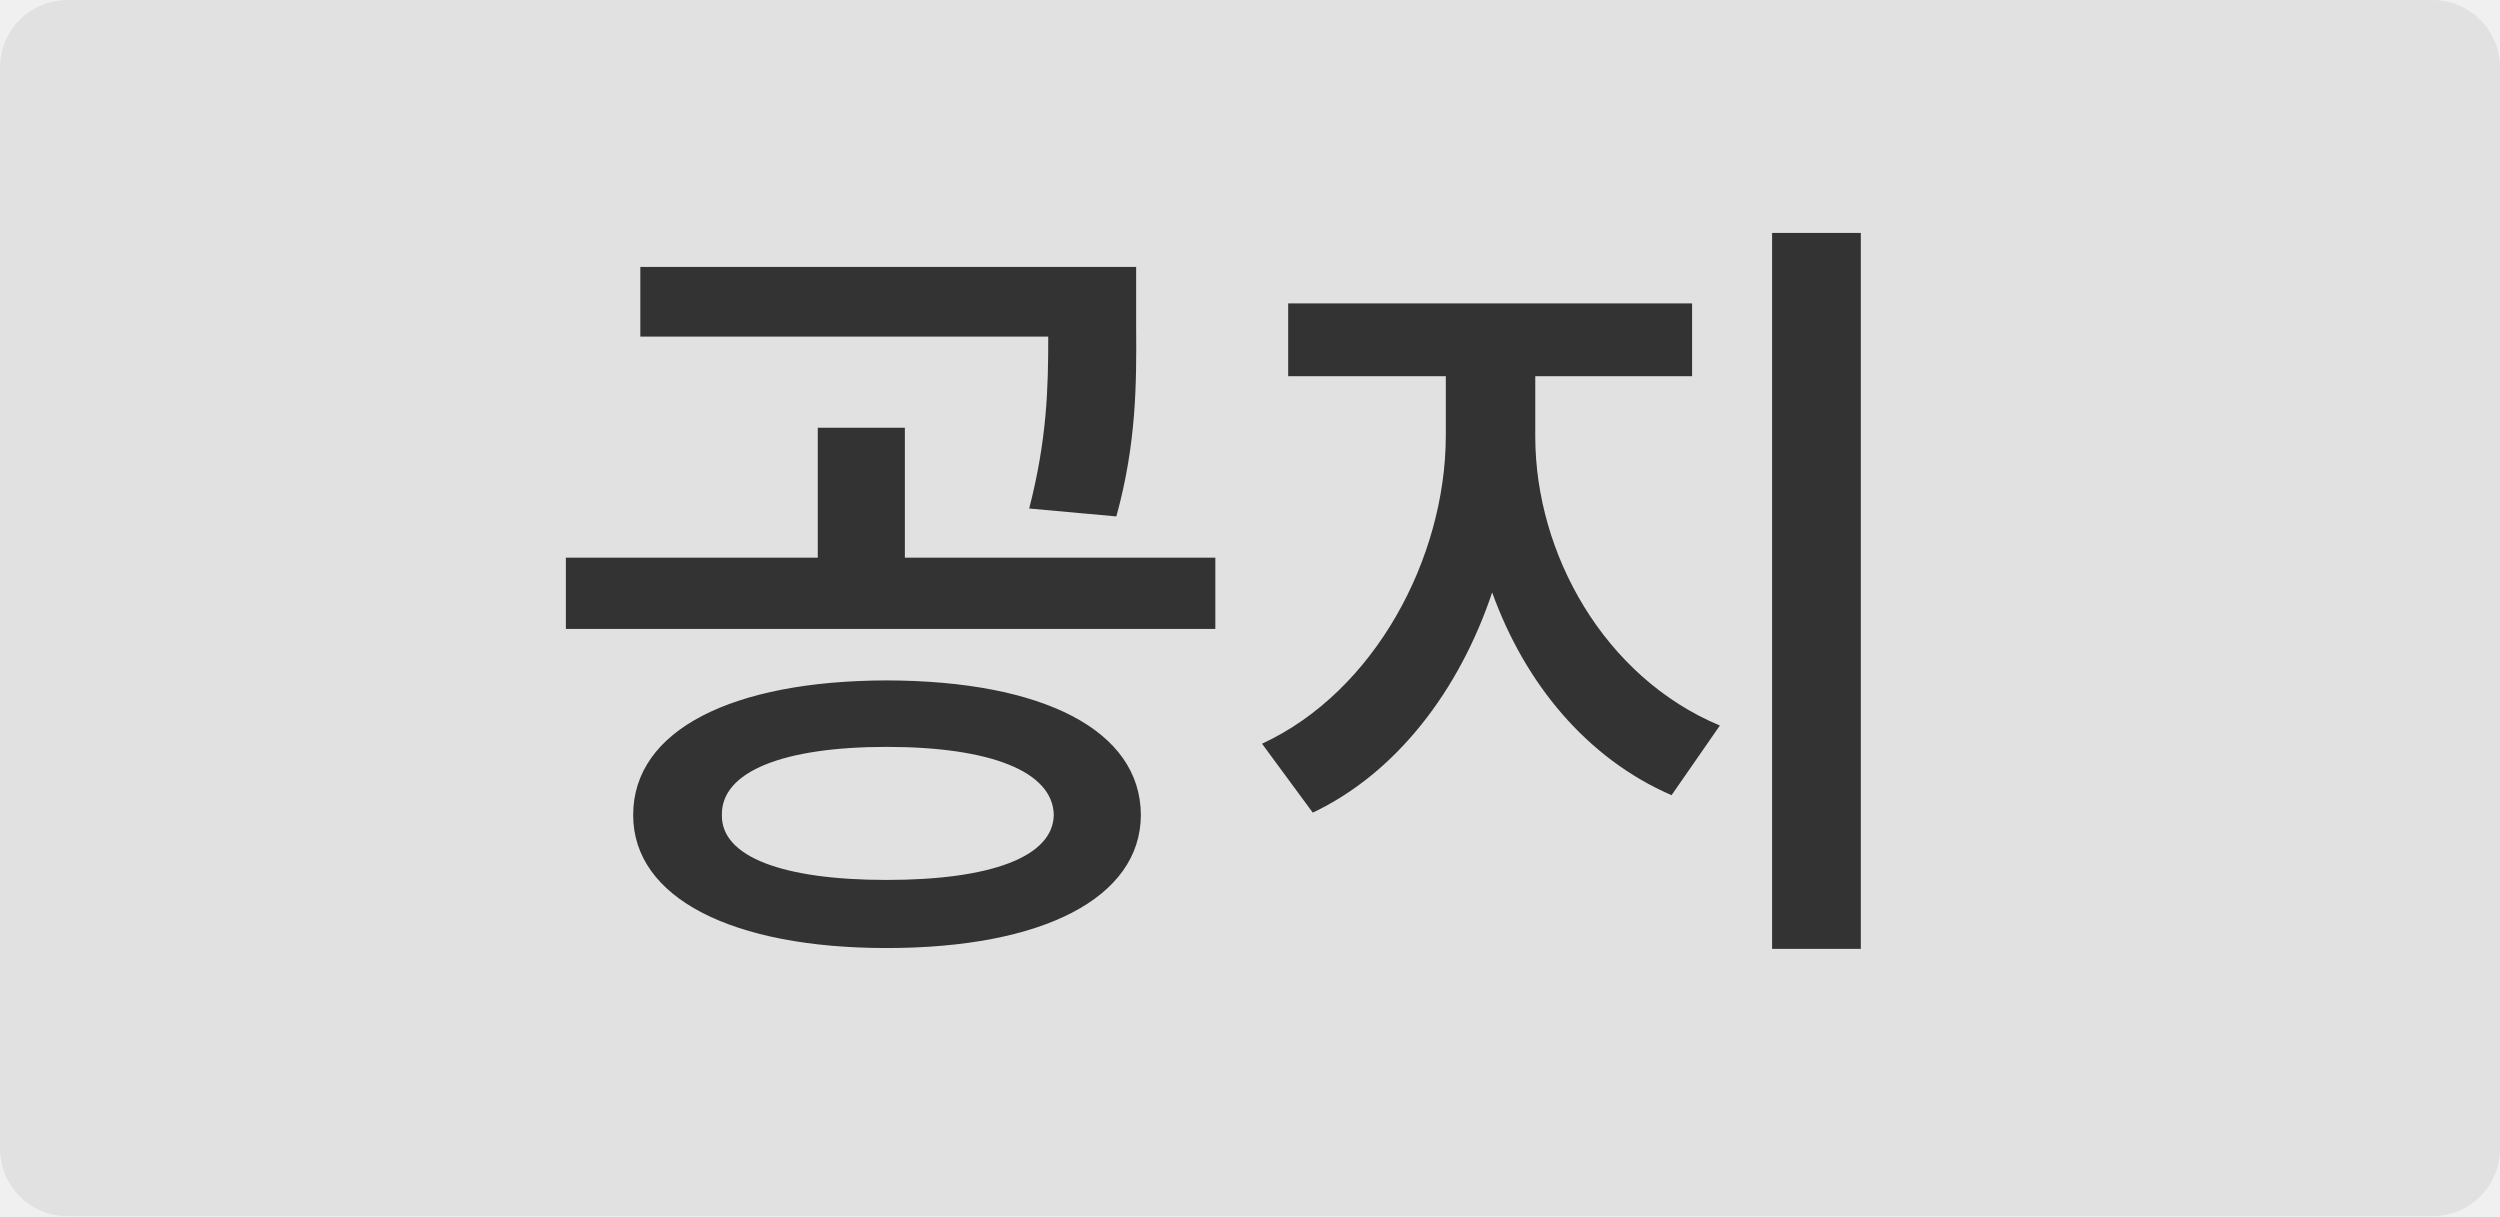
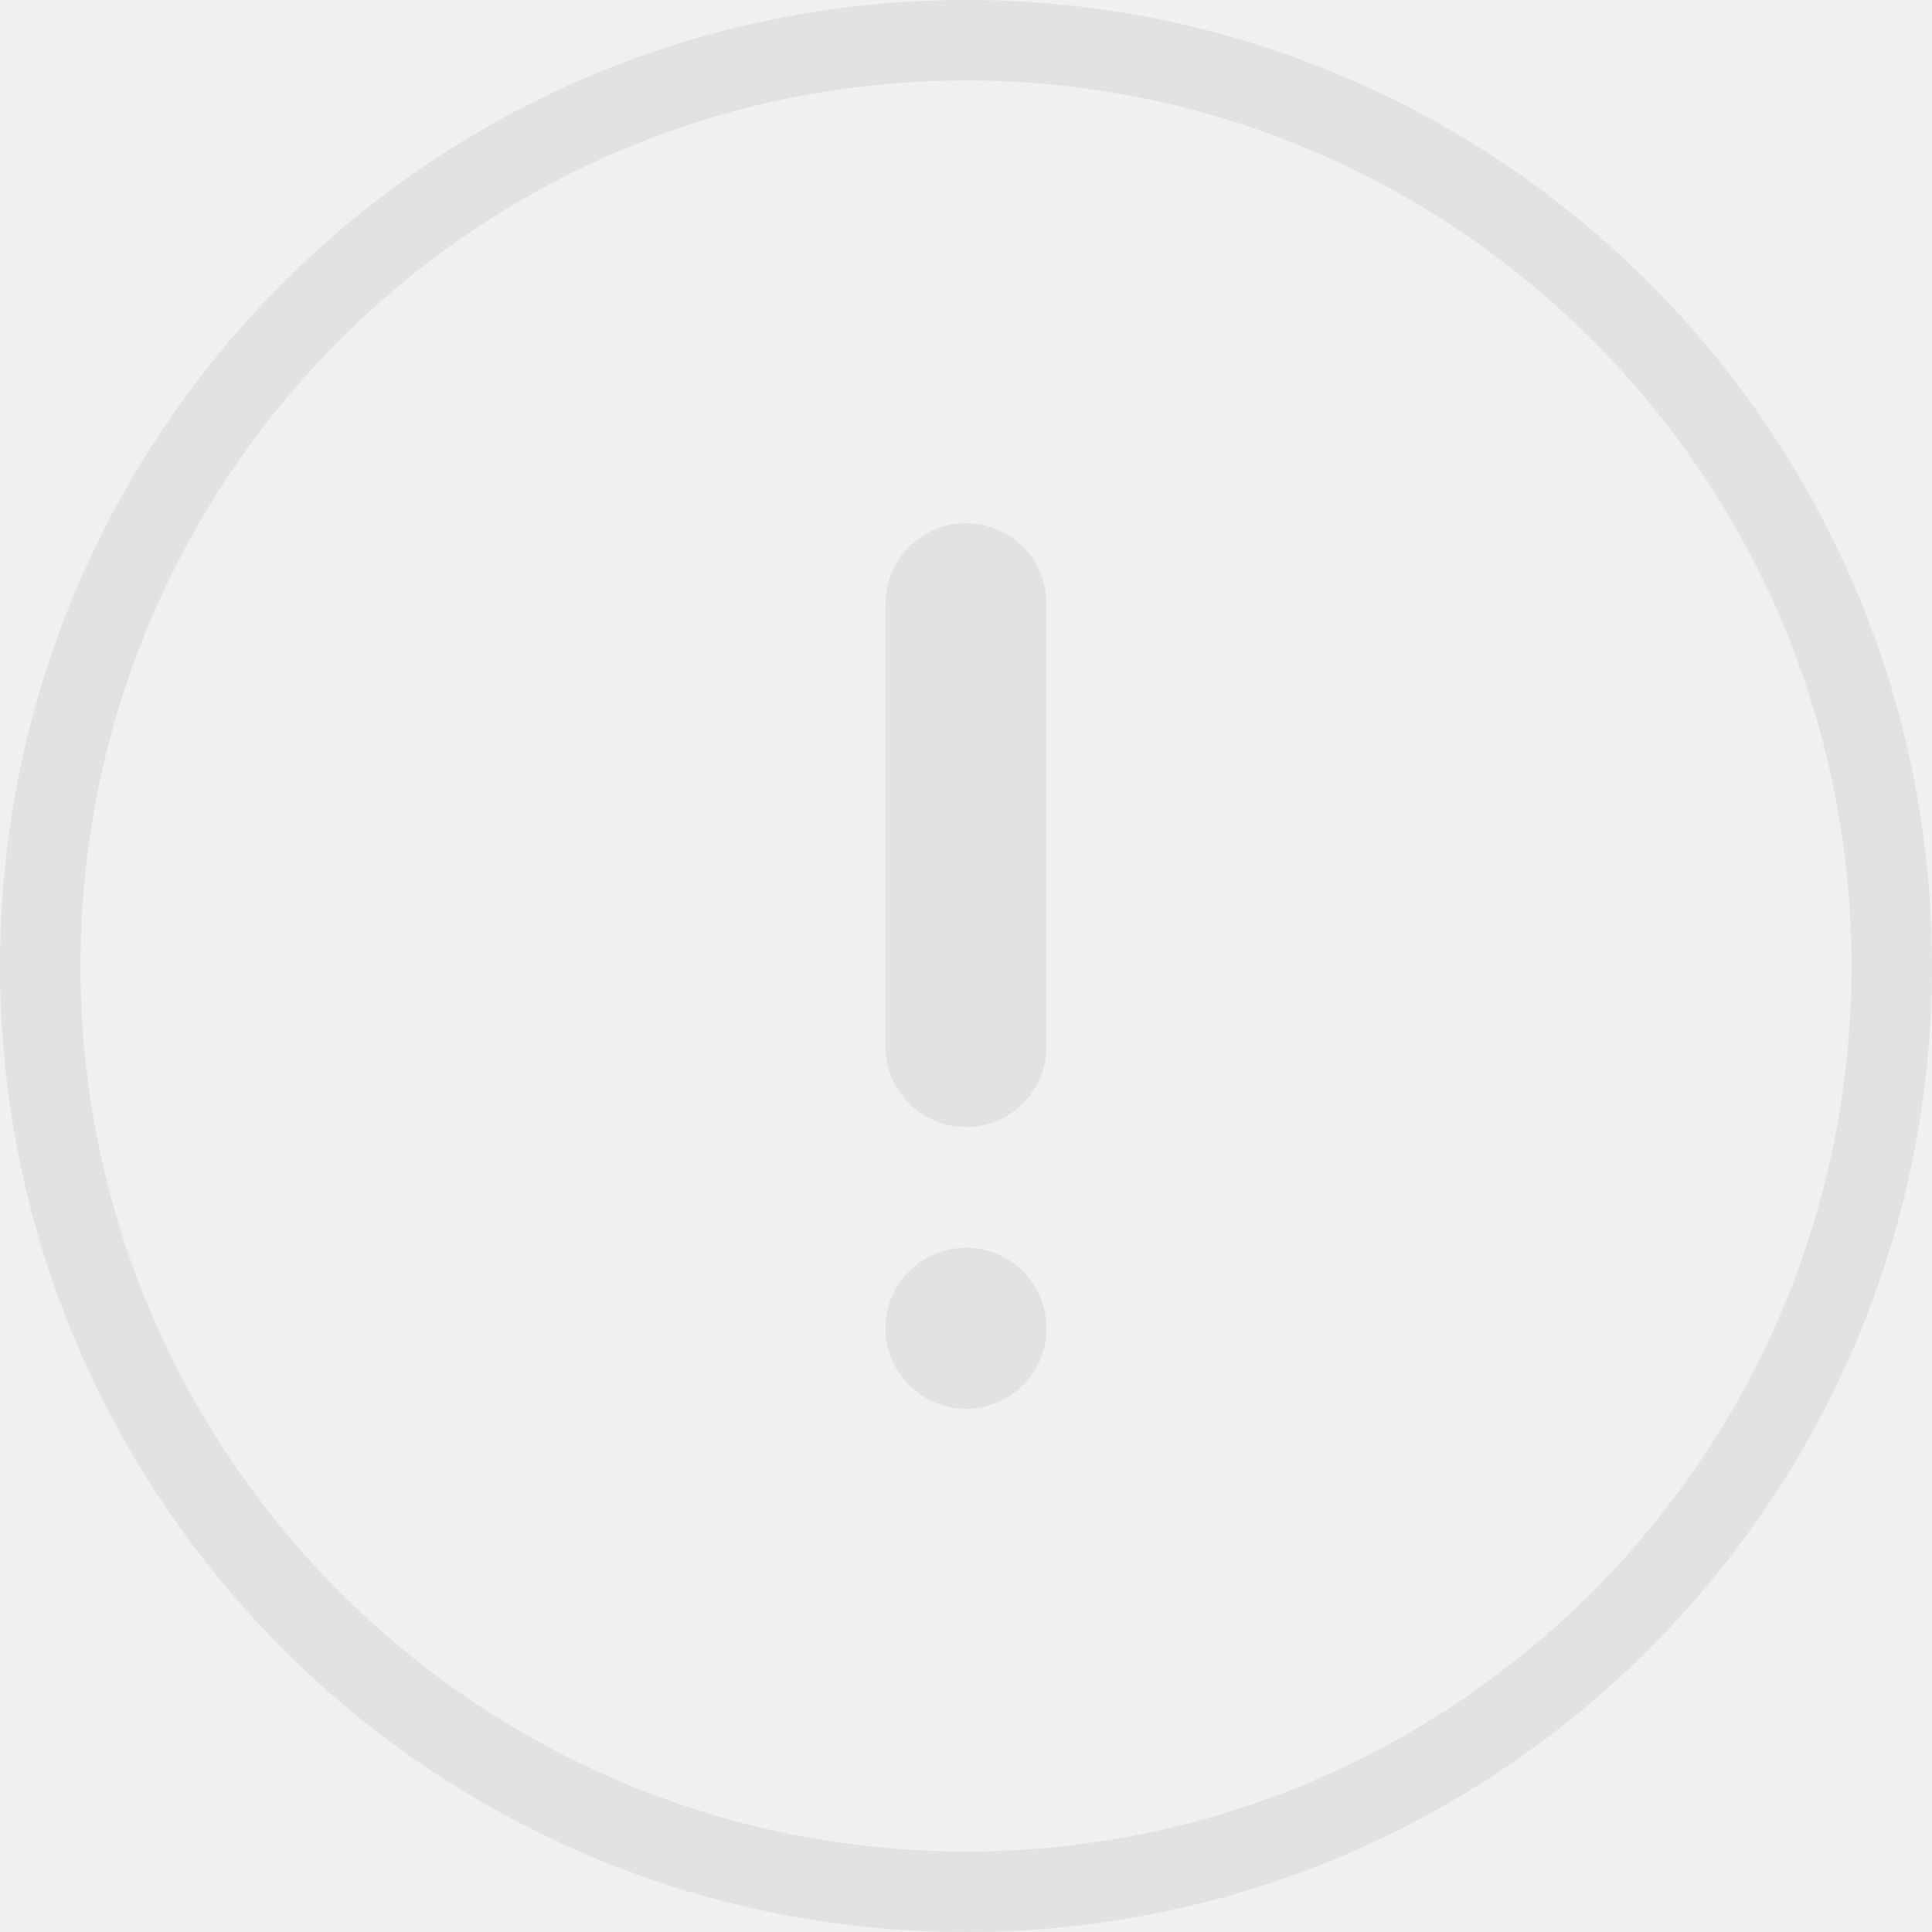
- <svg xmlns="http://www.w3.org/2000/svg" width="37" height="18" viewBox="0 0 37 18" fill="none">
-   <rect width="37" height="18" rx="1" fill="#E1E1E1" />
-   <path d="M13.122 10.07C10.842 10.075 9.371 10.802 9.371 12.062C9.371 13.293 10.842 14.031 13.122 14.031C15.426 14.031 16.879 13.293 16.885 12.062C16.879 10.802 15.426 10.075 13.122 10.07ZM8.375 9.308H17.987V8.253H13.392V6.33H12.103V8.253H8.375V9.308ZM9.477 4.982H15.514C15.514 5.75 15.496 6.5 15.232 7.526L16.522 7.643C16.821 6.559 16.821 5.668 16.815 4.83V3.951H9.477V4.982ZM10.684 12.062C10.672 11.418 11.593 11.054 13.122 11.054C14.658 11.054 15.584 11.418 15.596 12.062C15.584 12.684 14.658 13.023 13.122 13.023C11.593 13.023 10.672 12.684 10.684 12.062ZM22.722 6.459V5.568H25.043V4.49H19.065V5.568H21.398V6.459C21.392 8.259 20.349 10.234 18.678 11.007L19.429 12.027C20.665 11.441 21.597 10.222 22.084 8.768C22.57 10.117 23.484 11.224 24.739 11.769L25.454 10.738C23.742 10.023 22.722 8.194 22.722 6.459ZM26.227 14.043H27.54V3.447H26.227V14.043Z" fill="#333333" />
+ <svg xmlns="http://www.w3.org/2000/svg" width="48" height="48" viewBox="0 0 48 48" fill="none">
+   <g clip-path="url(#clip0_61_3806)">
+     <path d="M24 47C36.703 47 47 36.703 47 24C47 11.297 36.703 1 24 1C11.297 1 1 11.297 1 24C1 36.703 11.297 47 24 47Z" stroke="#E2E2E2" stroke-width="2" />
+     <path fill-rule="evenodd" clip-rule="evenodd" d="M24 13C25.105 13 26 13.895 26 15V26C26 27.105 25.105 28 24 28C22.895 28 22 27.105 22 26V15C22 13.895 22.895 13 24 13ZM24 31C25.105 31 26 31.895 26 33C26 34.105 25.105 35 24 35C22.895 35 22 34.105 22 33C22 31.895 22.895 31 24 31Z" fill="#E2E2E2" />
+   </g>
+   <defs>
+     <clipPath id="clip0_61_3806">
+       <rect width="48" height="48" fill="white" />
+     </clipPath>
+   </defs>
</svg>
